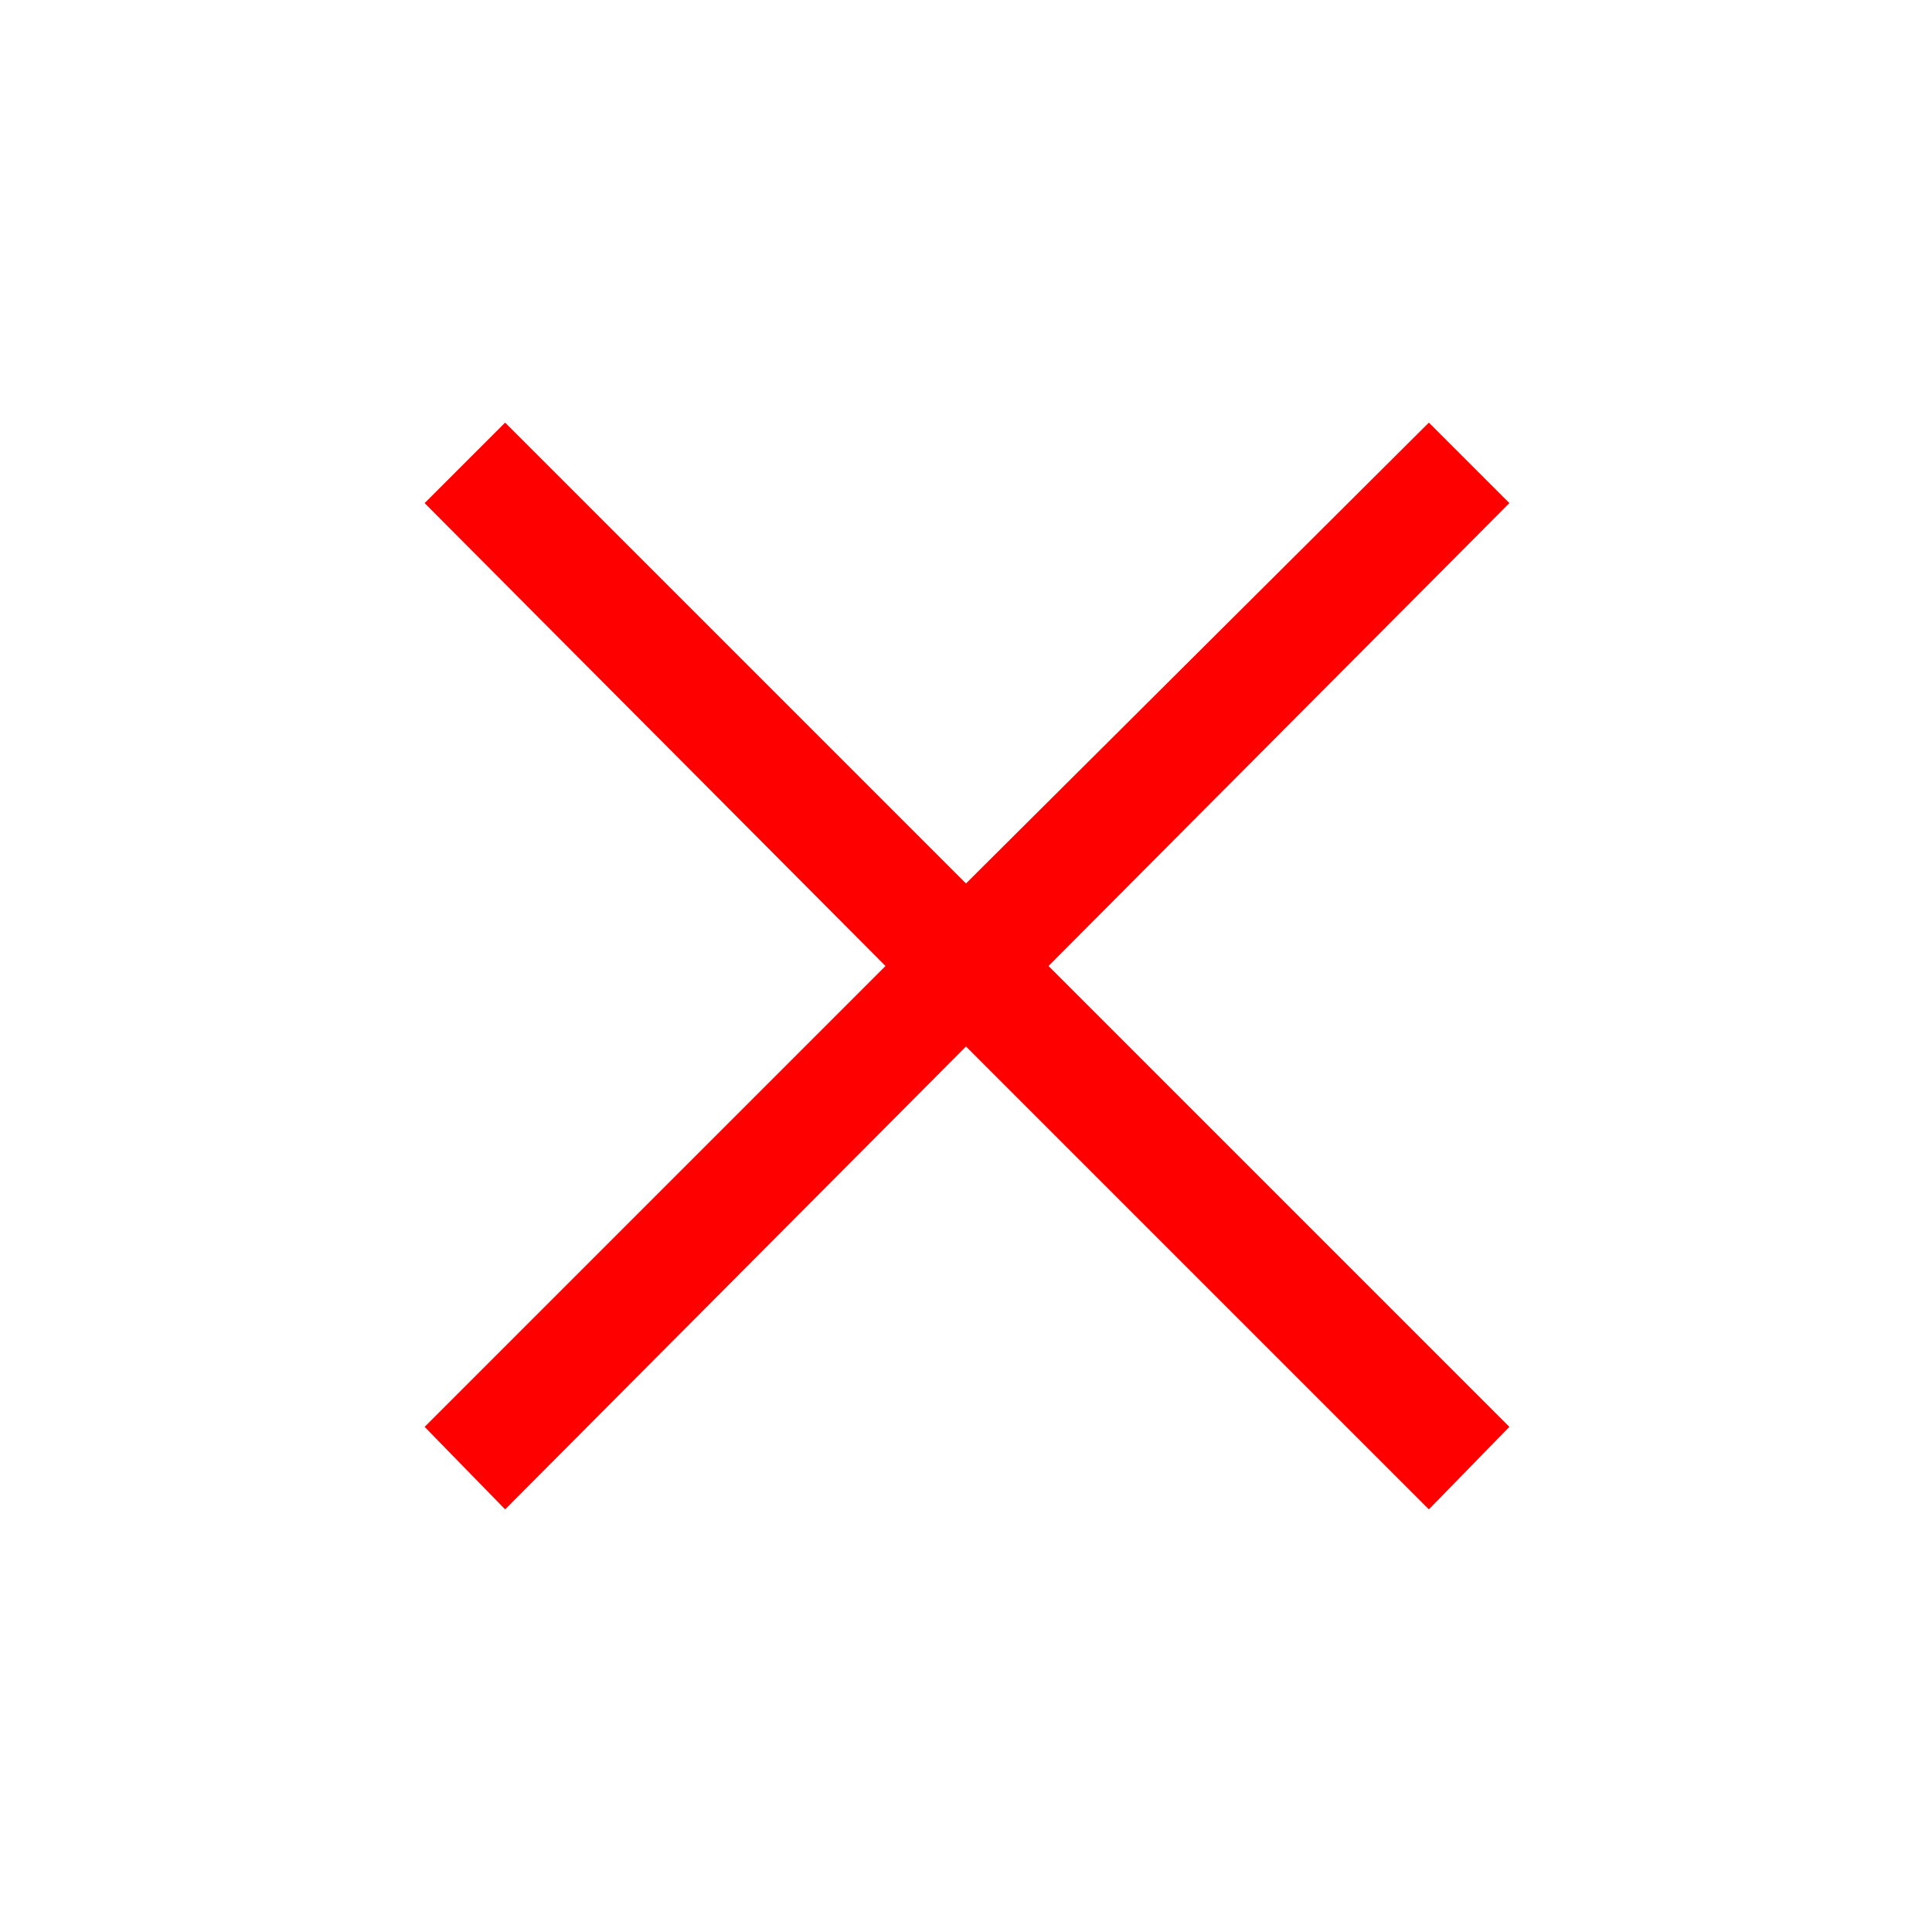
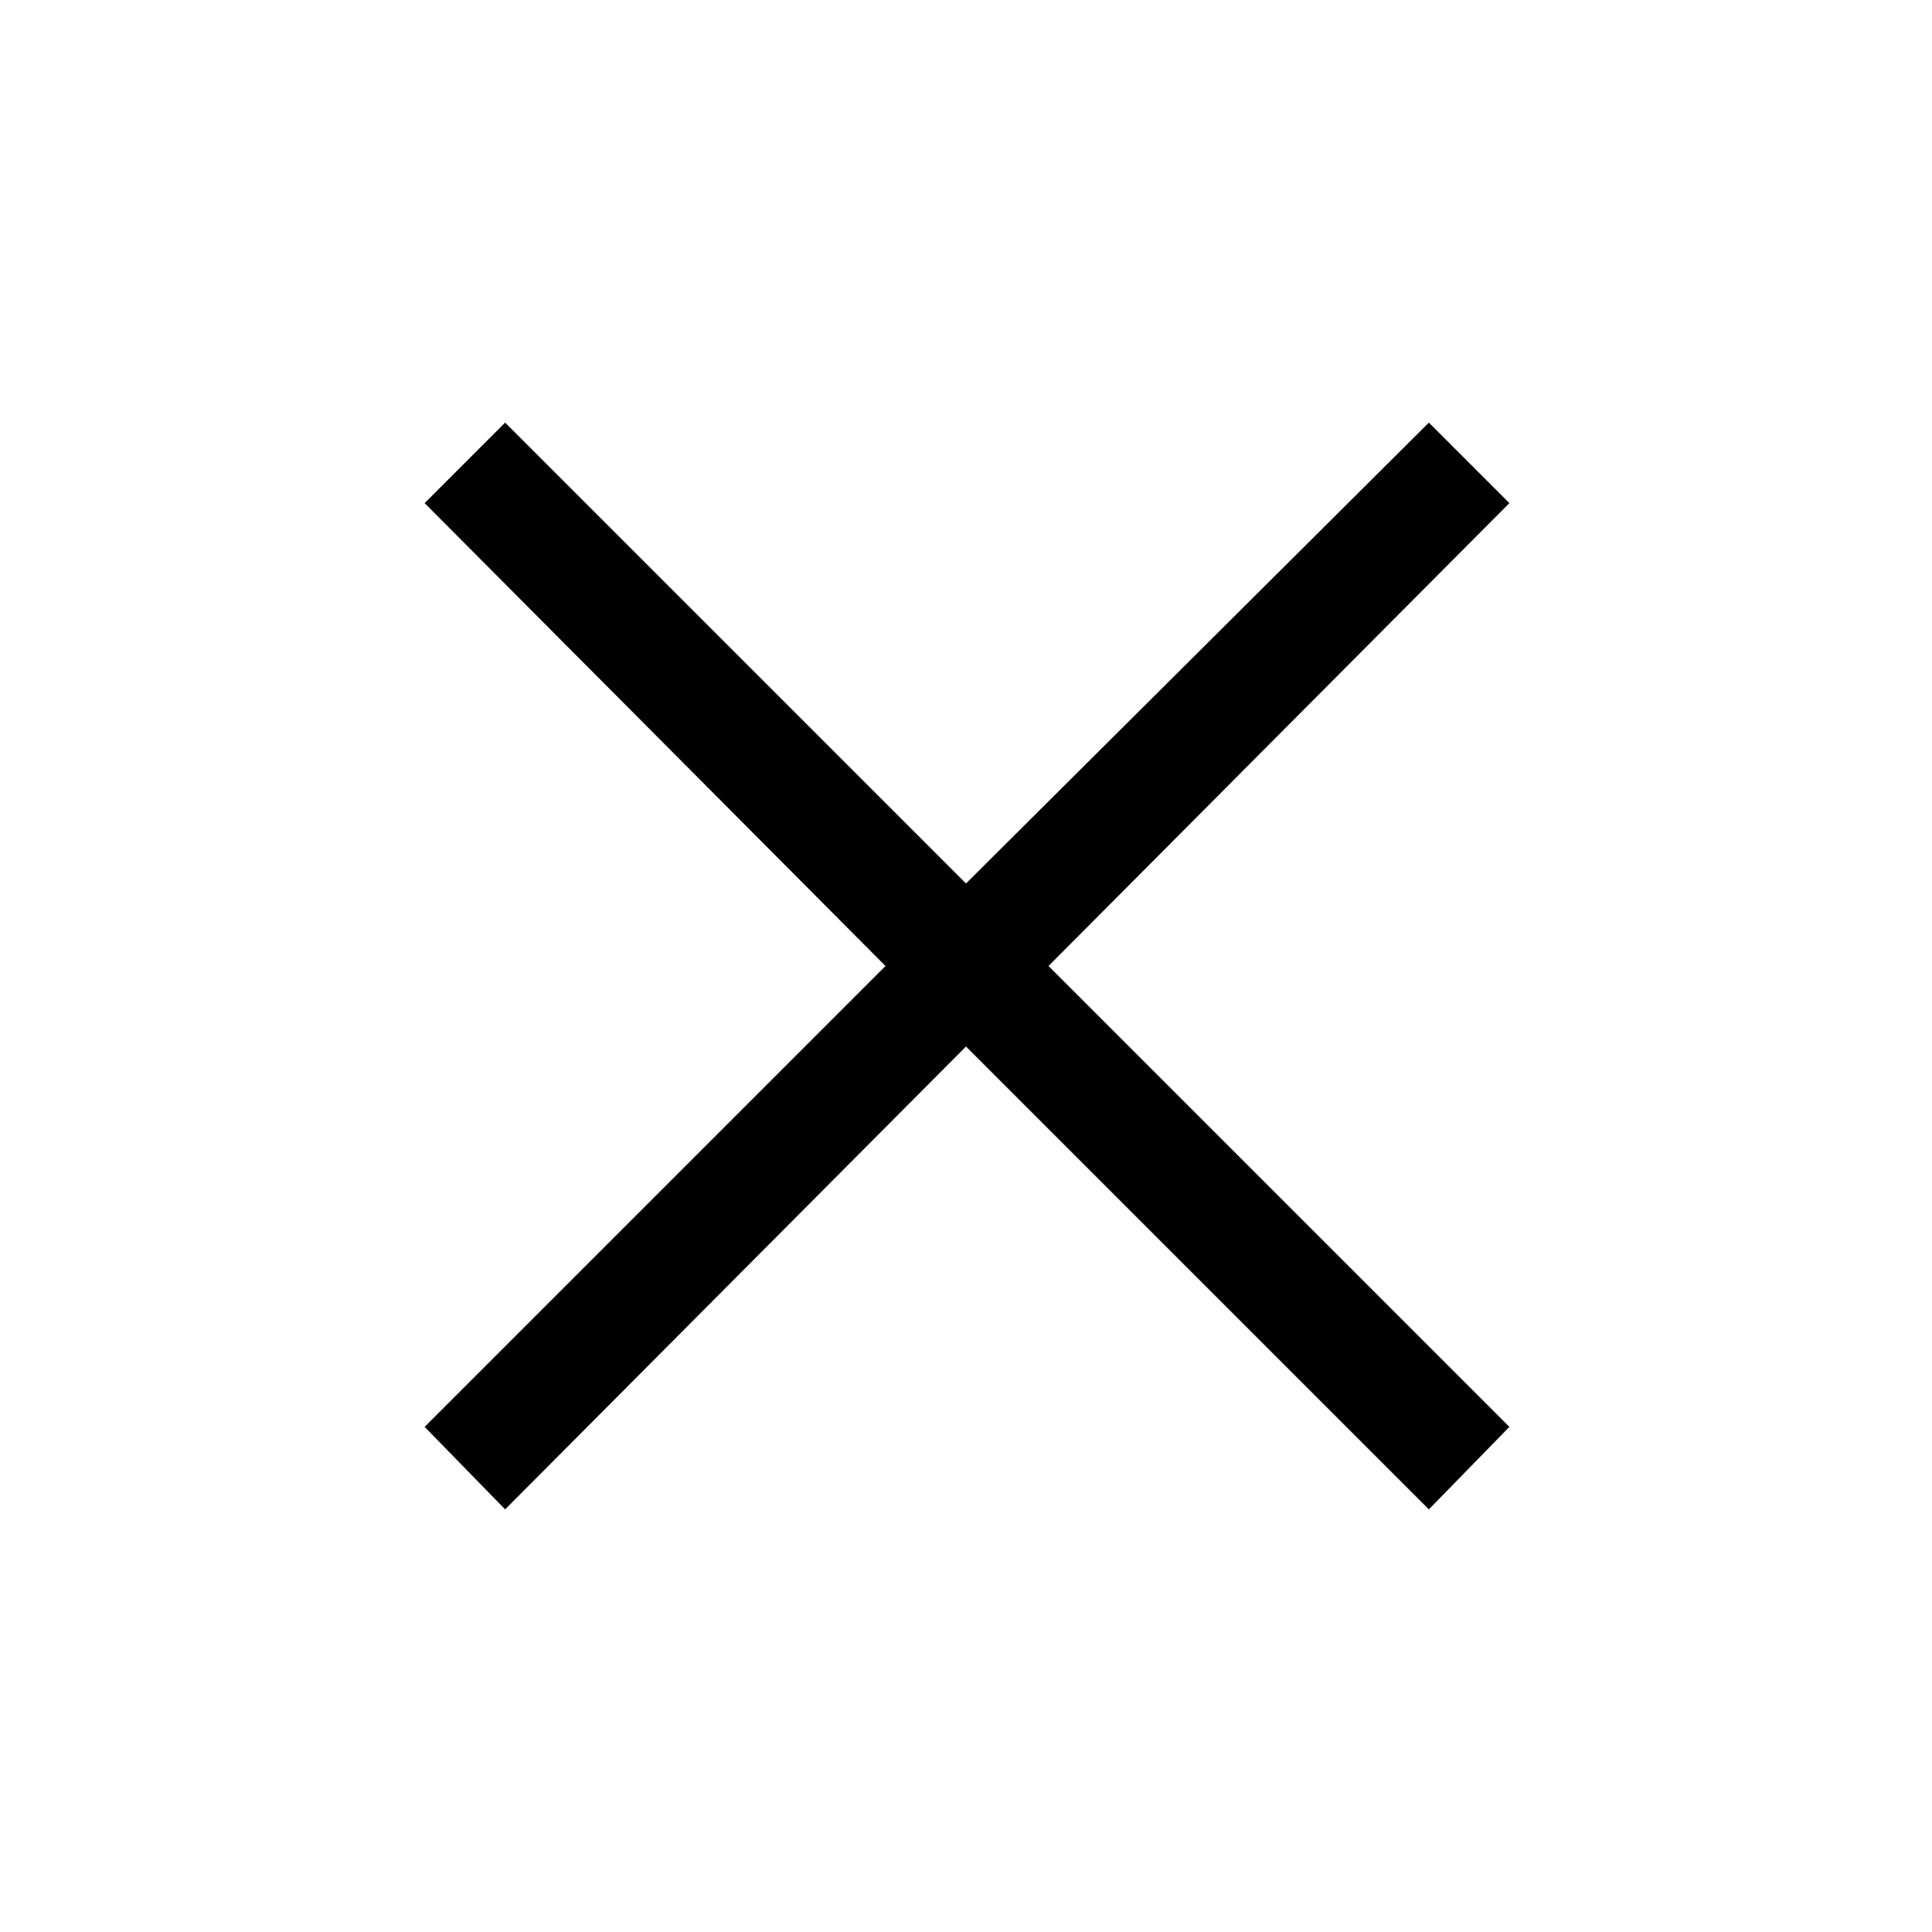
- <svg xmlns="http://www.w3.org/2000/svg" height="24" width="24" viewBox="0 0 48 48" fill="red">
+ <svg xmlns="http://www.w3.org/2000/svg" height="18" width="18" viewBox="0 0 48 48" fill="black">
  <path d="m12.55 37.5-2-2.05L22 24 10.55 12.5l2-2L24 21.95 35.5 10.5l2 2L26.05 24 37.5 35.45l-2 2.05L24 26Z" />
</svg>
